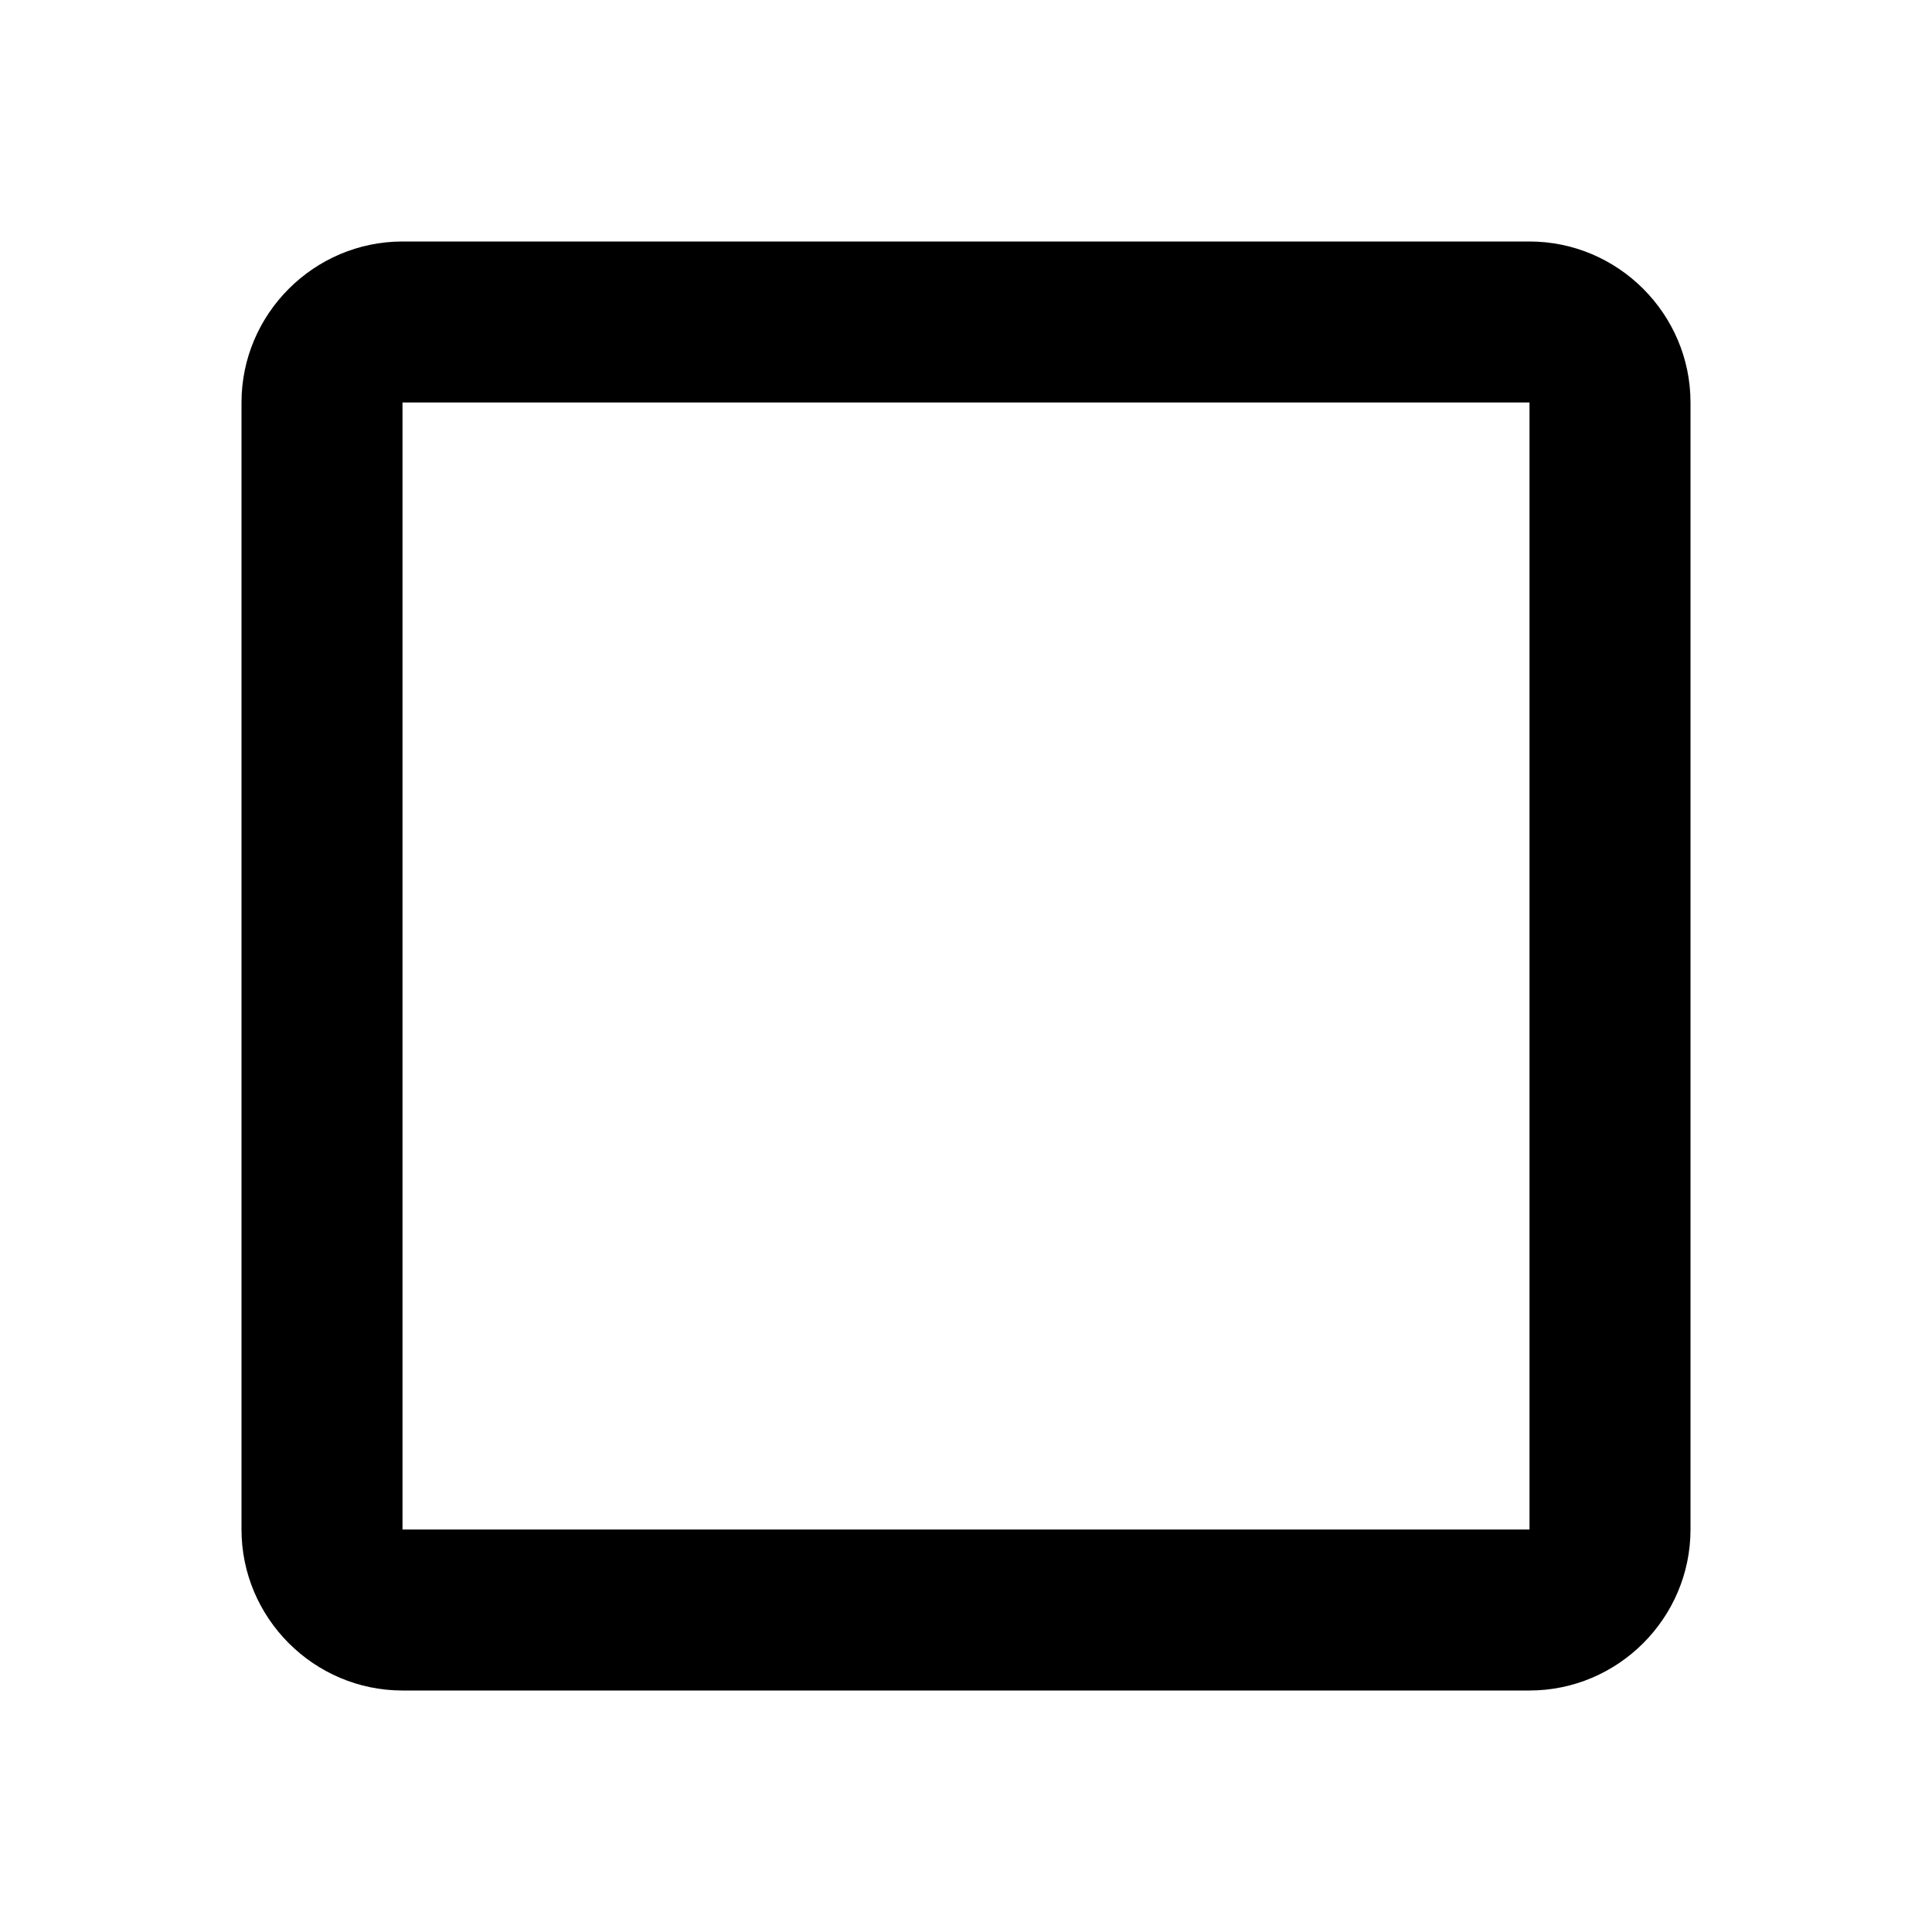
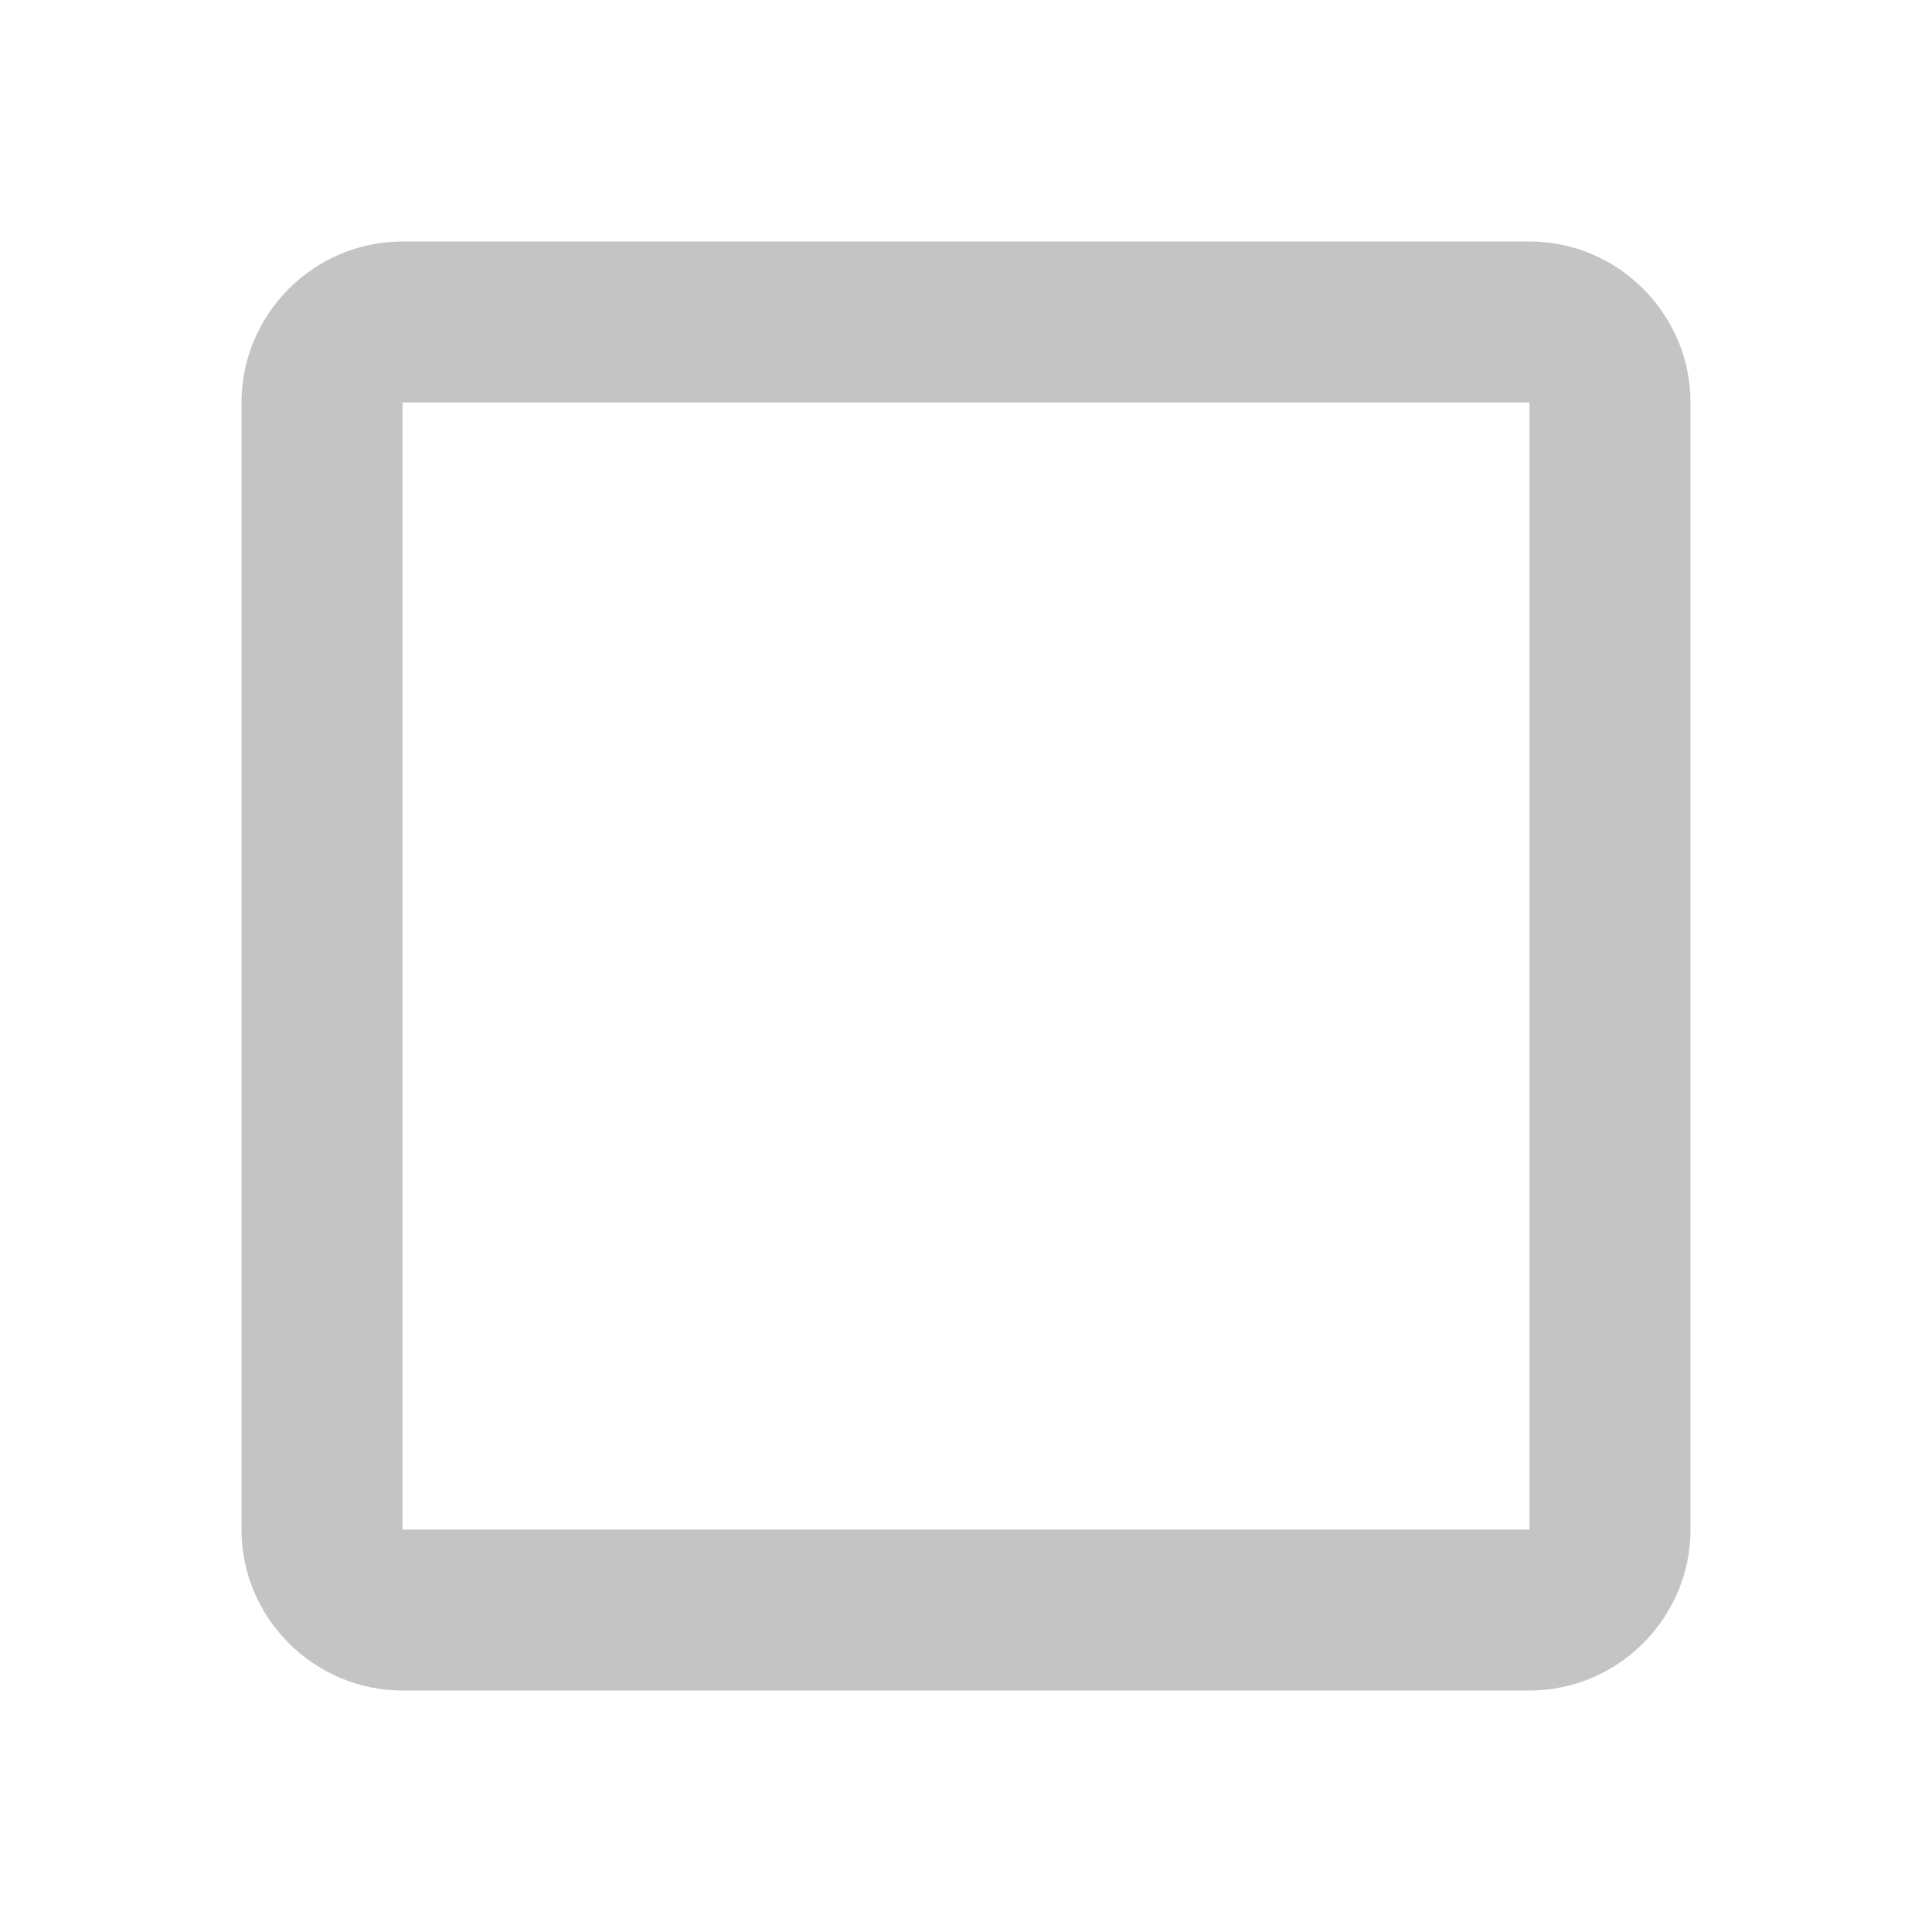
- <svg xmlns="http://www.w3.org/2000/svg" width="24px" height="24px" viewBox="0 0 24 24" fill="#C4C4C4bbb">
+ <svg xmlns="http://www.w3.org/2000/svg" width="24px" height="24px" viewBox="0 0 24 24" fill="#C4C4C4">
  <path d="M19 5v14H5V5h14m0-2H5c-1.1 0-2 .9-2 2v14c0 1.1.9 2 2 2h14c1.1 0 2-.9 2-2V5c0-1.1-.9-2-2-2z" />
  <path d="M0 0h24v24H0z" fill="none" />
</svg>
